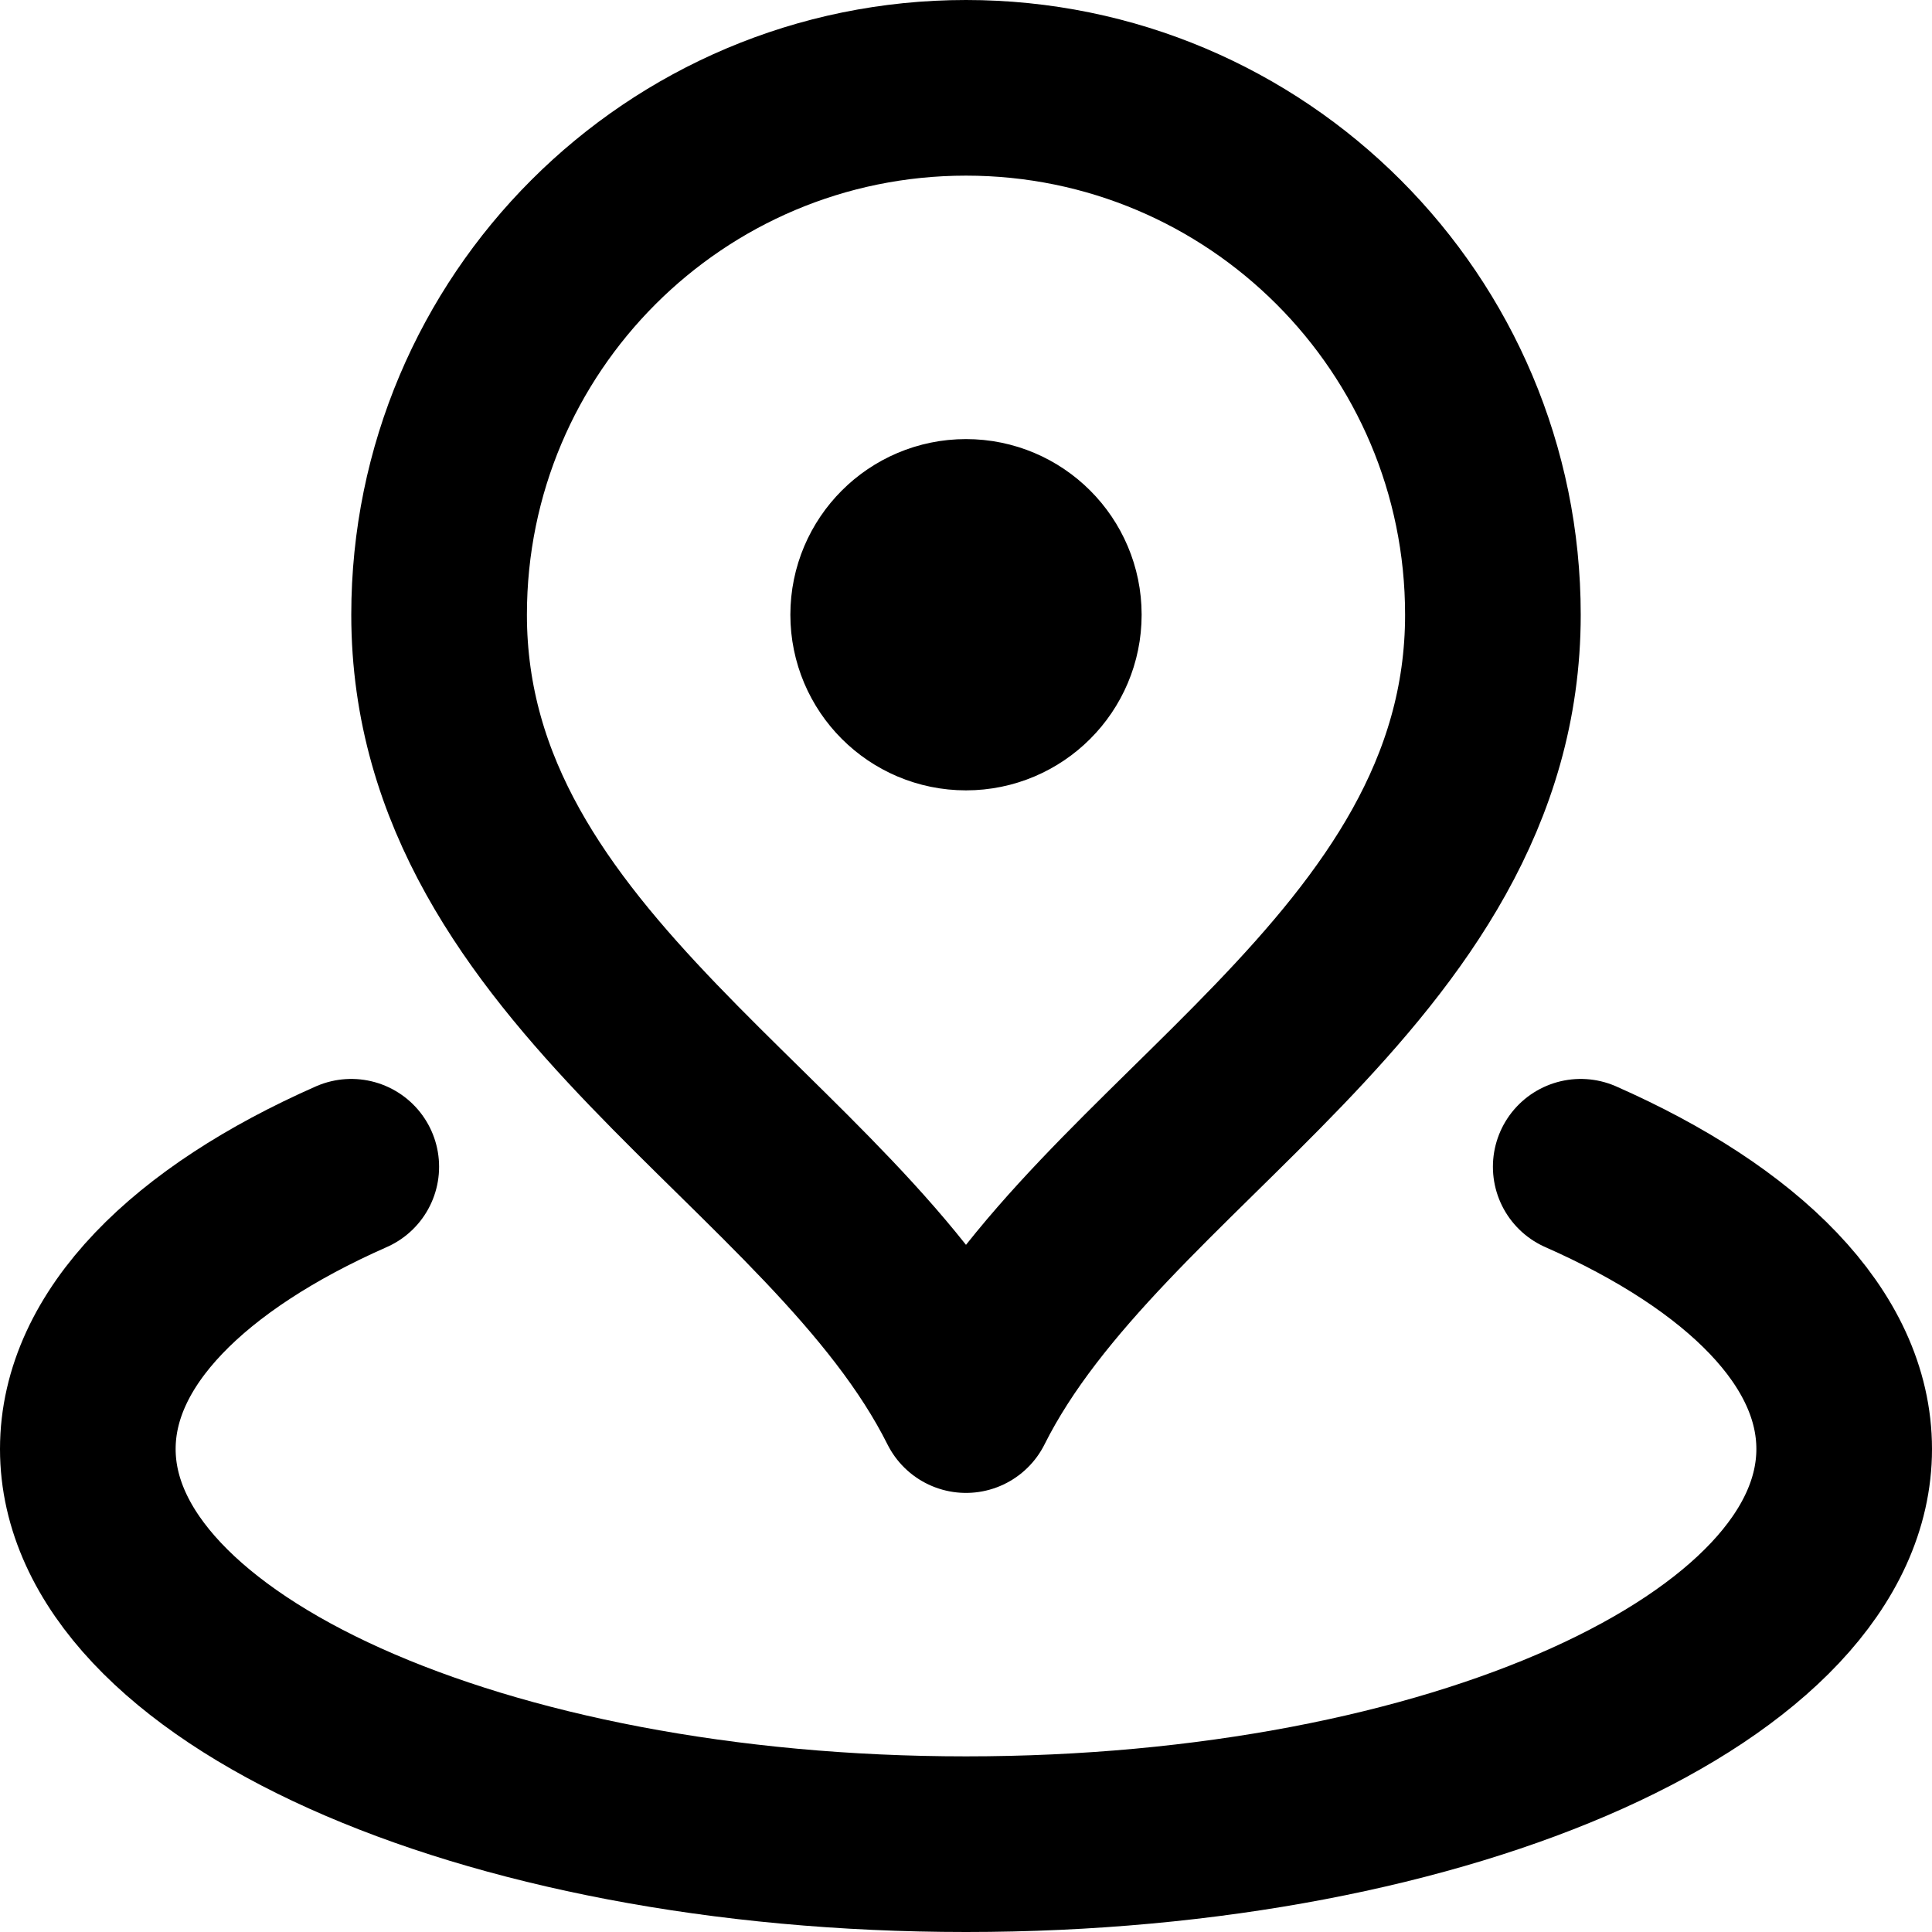
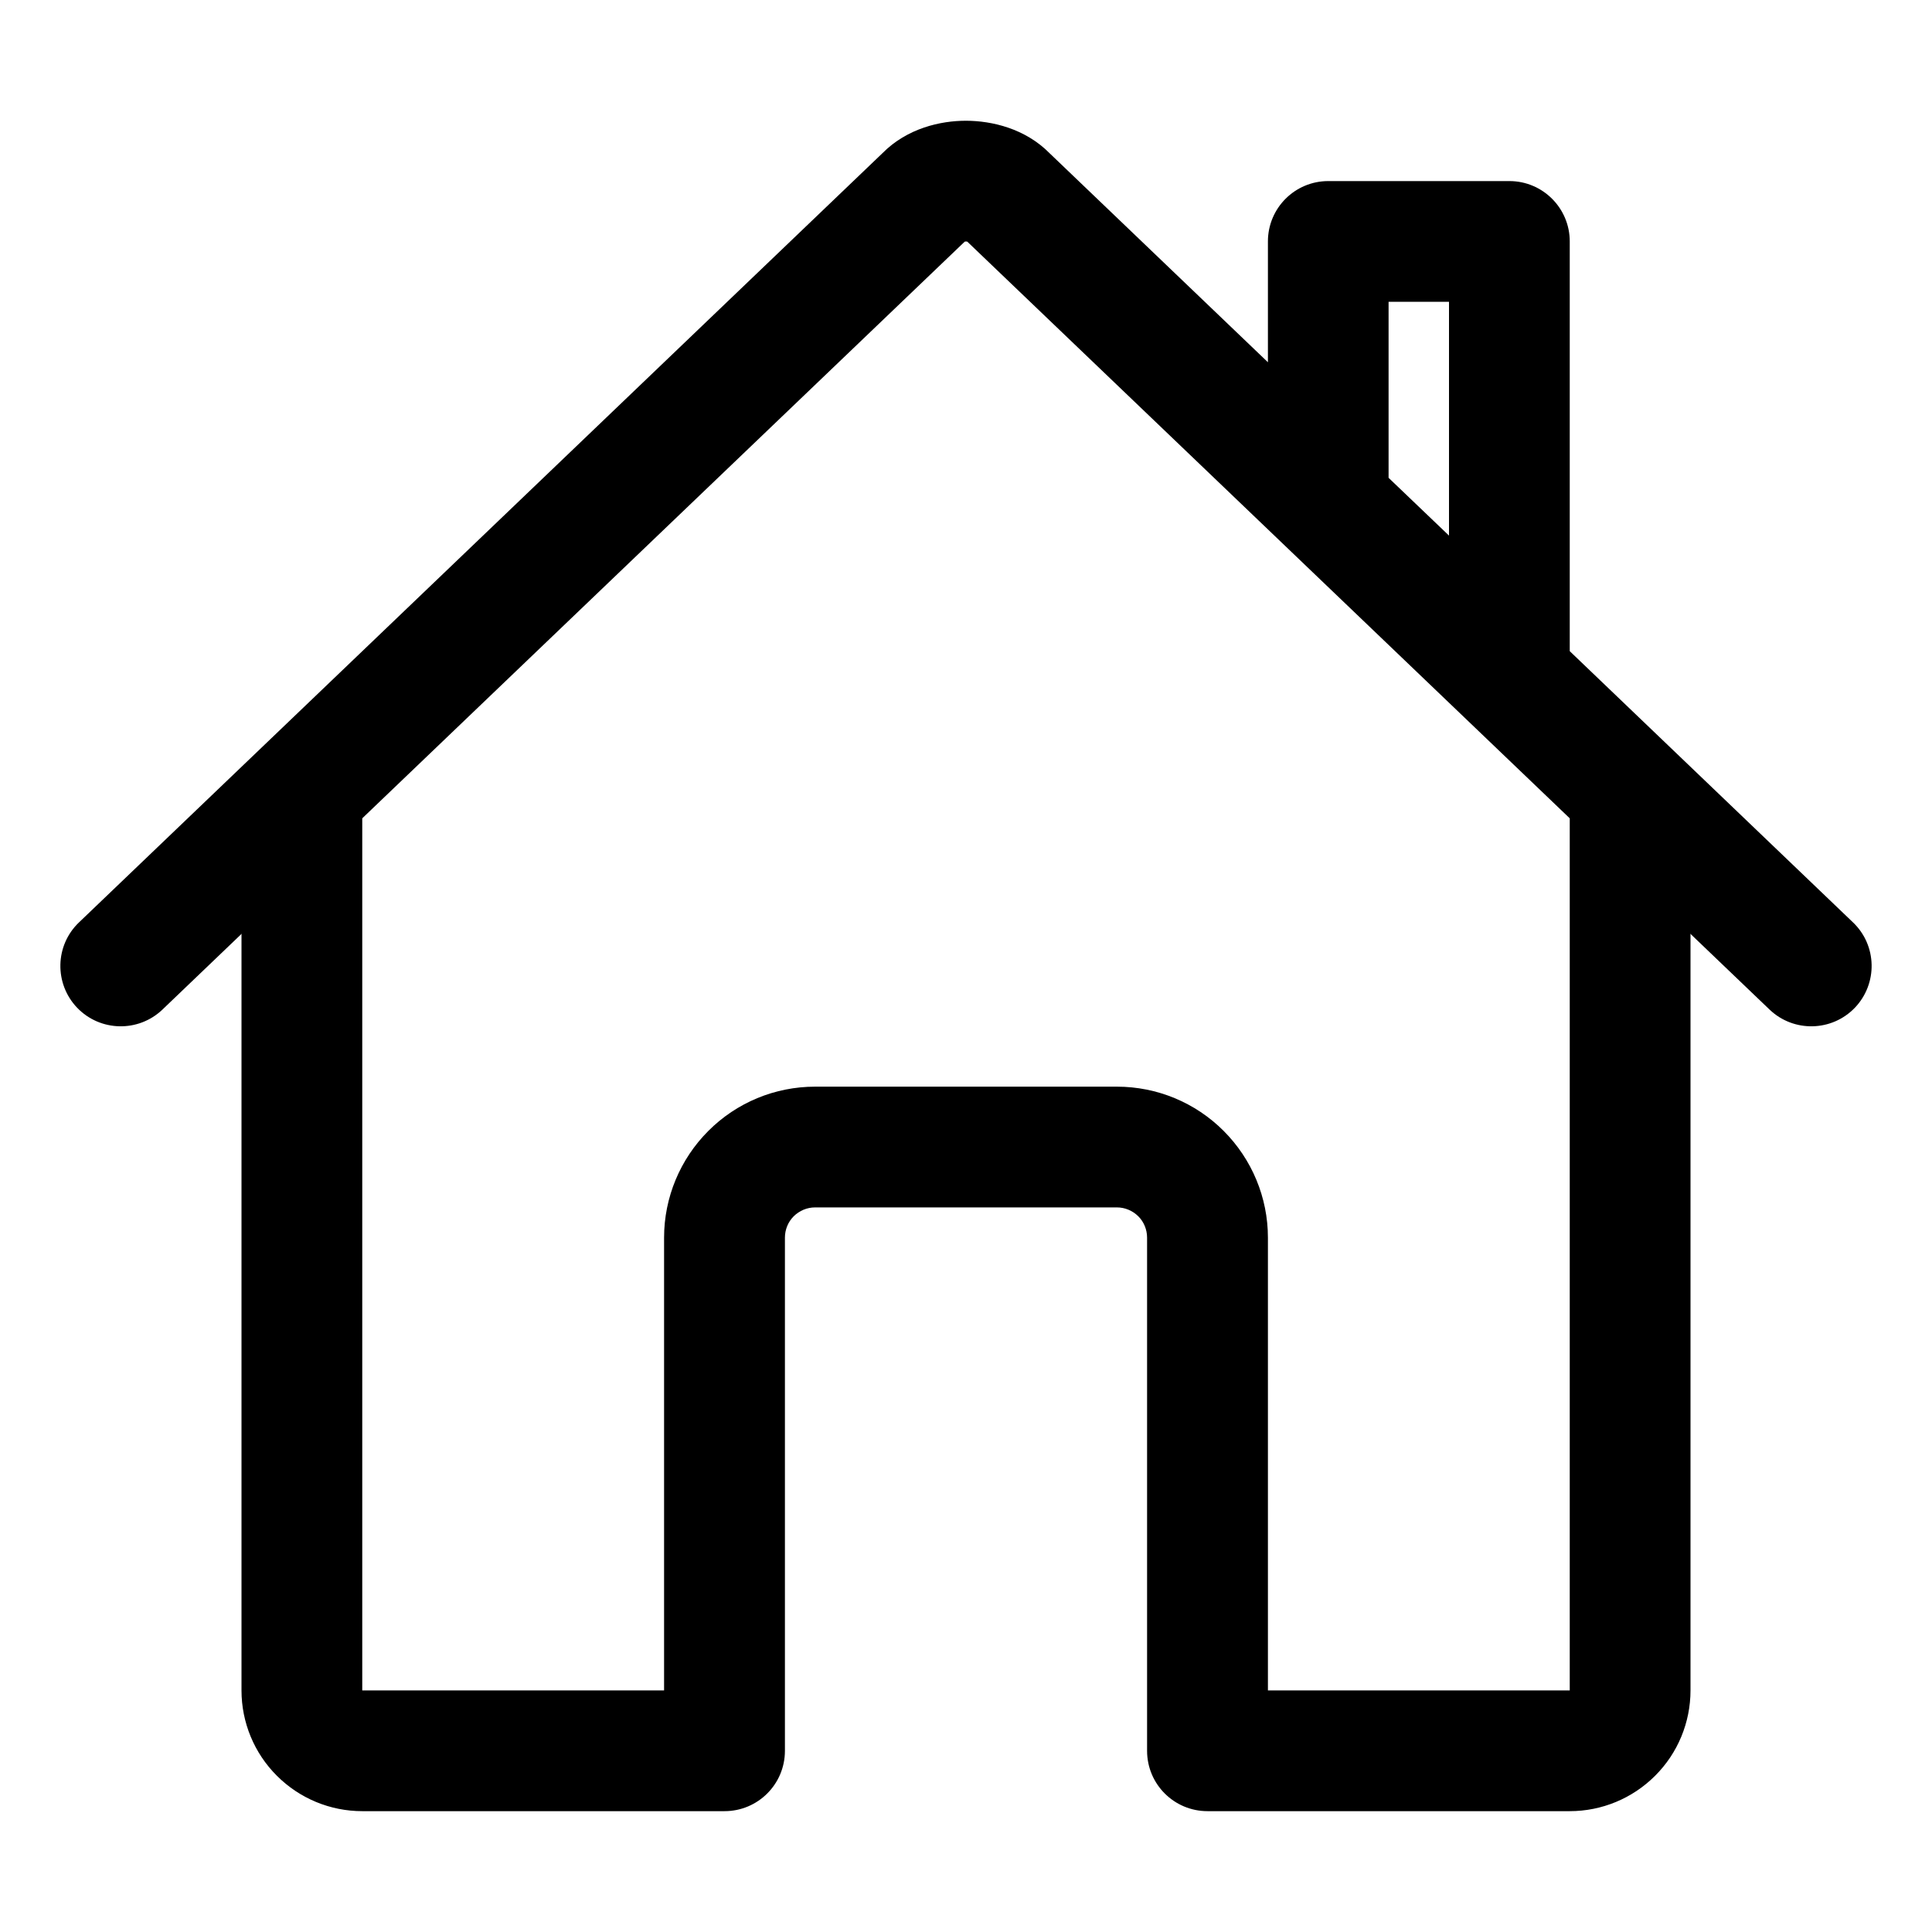
<svg xmlns="http://www.w3.org/2000/svg" width="22" height="22" viewBox="0 0 22 22" fill="none">
-   <path d="M4 13.286C2.149 14.103 1 15.241 1 16.5C1 18.985 5.477 21 11 21C16.523 21 21 18.985 21 16.5C21 15.241 19.851 14.103 18 13.286M17 7C17 11.064 12.5 13 11 16C9.5 13 5 11.064 5 7C5 3.686 7.686 1 11 1C14.314 1 17 3.686 17 7ZM12 7C12 7.552 11.552 8 11 8C10.448 8 10 7.552 10 7C10 6.448 10.448 6 11 6C11.552 6 12 6.448 12 7Z" stroke="currentColor" stroke-width="2" stroke-linecap="round" stroke-linejoin="round" />
+   <path fill-rule="evenodd" clip-rule="evenodd" d="M3.438 8.421C3.817 8.421 4.125 8.729 4.125 9.109V19.249H7.562V14.093C7.562 13.637 7.744 13.2 8.066 12.878C8.388 12.555 8.825 12.374 9.281 12.374H12.719C13.175 12.374 13.612 12.555 13.934 12.878C14.256 13.2 14.438 13.637 14.438 14.093V19.249H17.875V9.109C17.875 8.729 18.183 8.421 18.562 8.421C18.942 8.421 19.25 8.729 19.25 9.109V19.249C19.25 19.614 19.105 19.964 18.847 20.221C18.589 20.479 18.24 20.624 17.875 20.624H13.75C13.37 20.624 13.062 20.317 13.062 19.937V14.093C13.062 14.002 13.026 13.914 12.962 13.85C12.897 13.786 12.81 13.749 12.719 13.749H9.281C9.19 13.749 9.103 13.786 9.038 13.85C8.974 13.914 8.938 14.002 8.938 14.093V19.937C8.938 20.317 8.63 20.624 8.25 20.624H4.125C3.76 20.624 3.411 20.479 3.153 20.221C2.895 19.964 2.75 19.614 2.75 19.249V9.109C2.75 8.729 3.058 8.421 3.438 8.421Z" fill="currentColor" />
+   <path fill-rule="evenodd" clip-rule="evenodd" d="M11.953 1.746L14.438 4.125V2.749C14.438 2.37 14.745 2.062 15.125 2.062H17.188C17.567 2.062 17.875 2.37 17.875 2.749V7.415L21.1 10.503C21.375 10.765 21.384 11.2 21.122 11.475C20.859 11.749 20.424 11.758 20.15 11.496L11.014 2.751C11.01 2.75 11.005 2.75 11 2.75C10.995 2.75 10.991 2.75 10.986 2.751L1.85 11.496C1.576 11.758 1.141 11.749 0.878 11.475C0.616 11.2 0.625 10.765 0.9 10.503L10.048 1.745C10.328 1.461 10.71 1.374 11.003 1.375C11.294 1.376 11.675 1.463 11.953 1.746ZM16.5 6.099V3.437H15.812V5.441L16.5 6.099Z" fill="currentColor" />
</svg>
